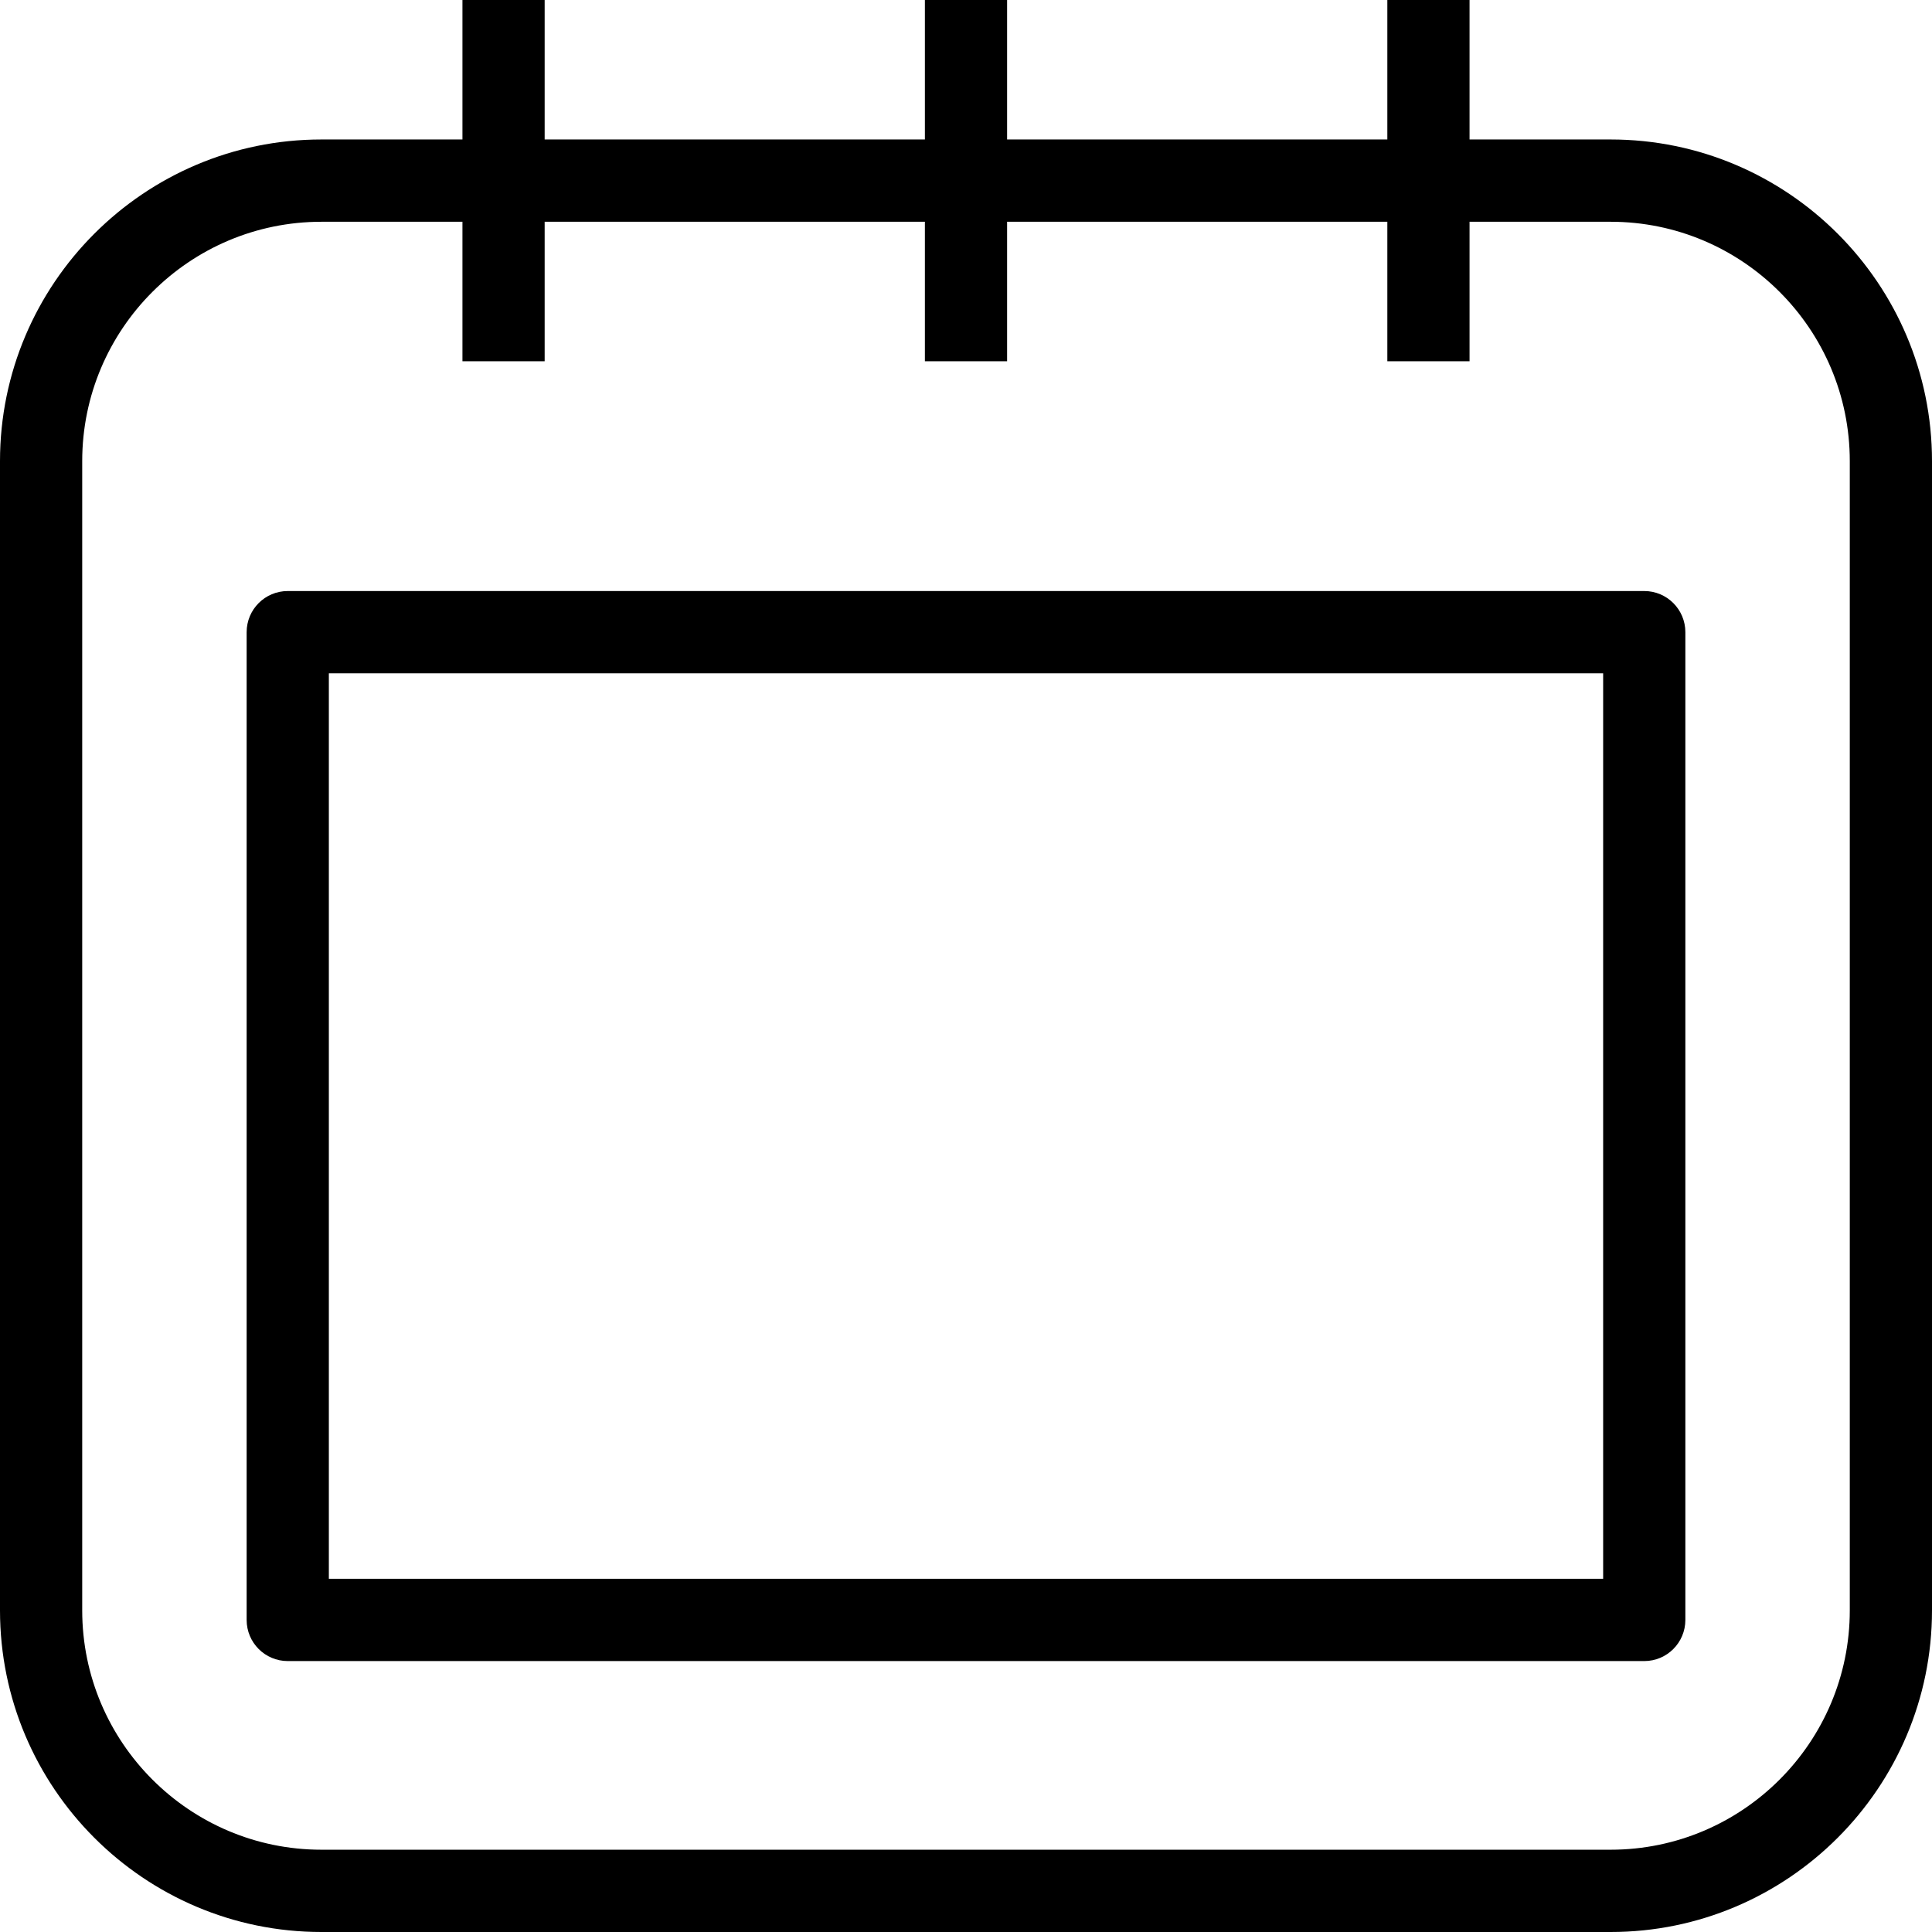
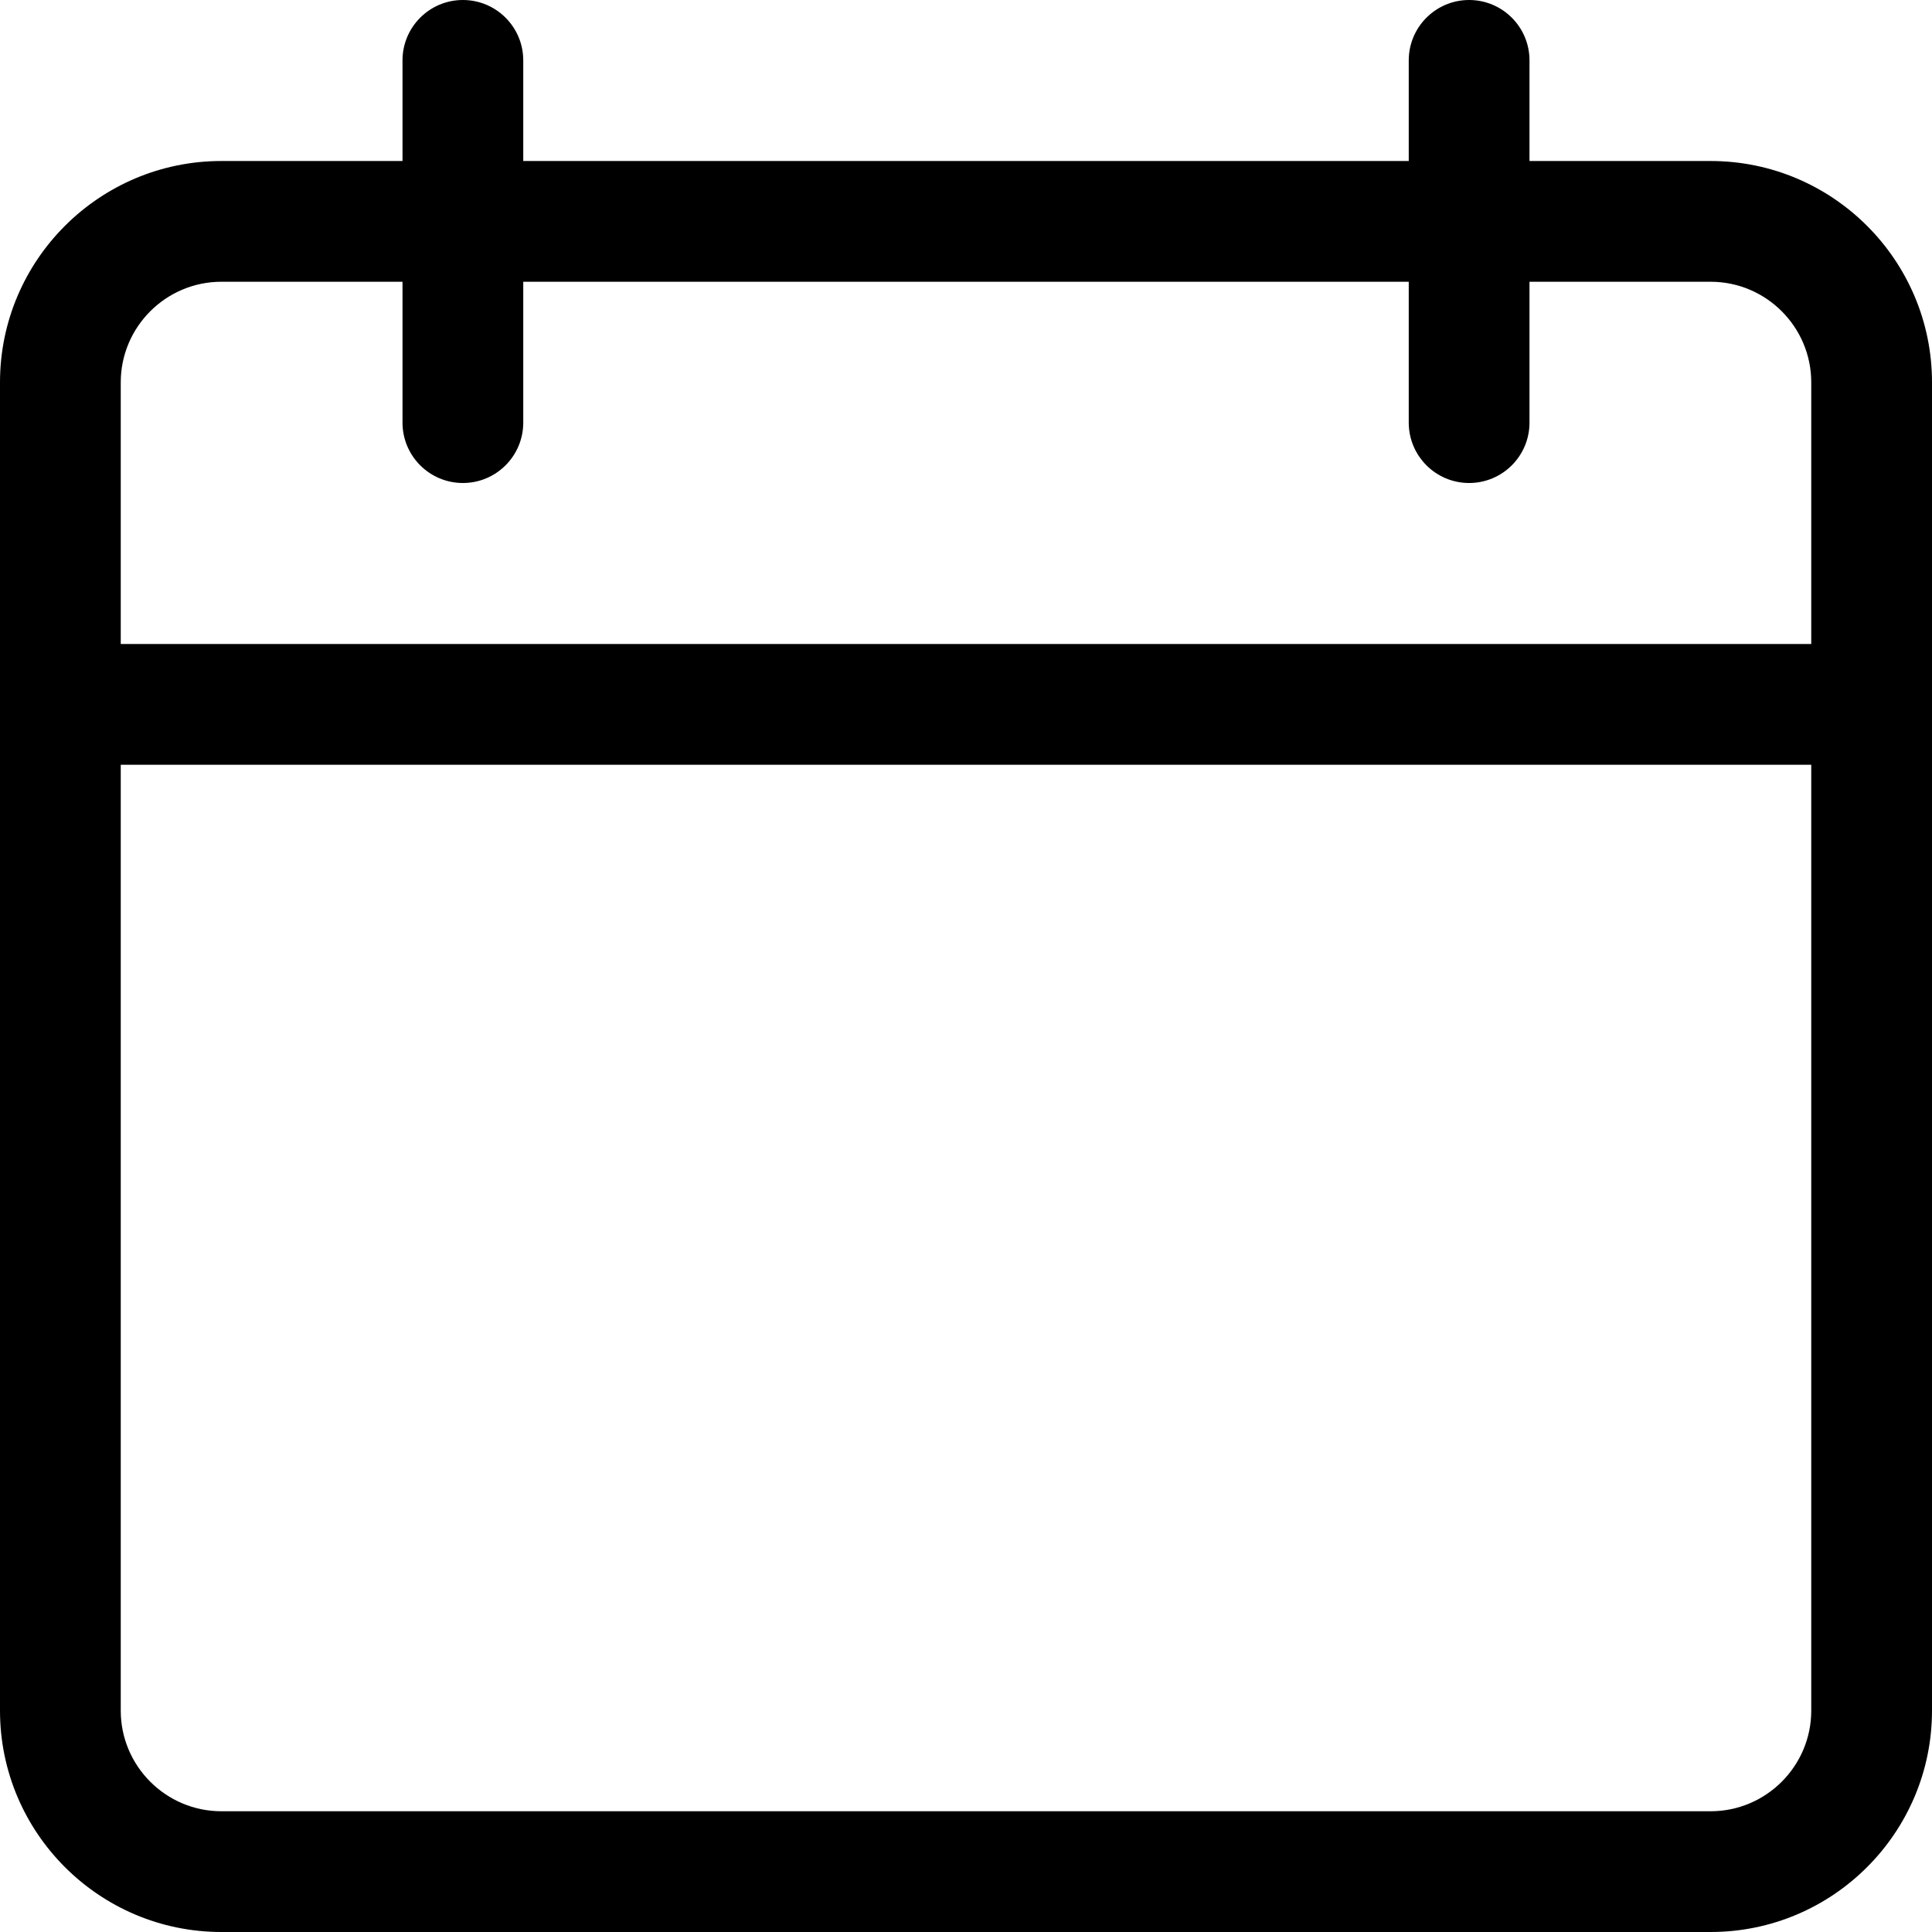
- <svg xmlns="http://www.w3.org/2000/svg" version="1.1" id="Capa_1" x="0px" y="0px" viewBox="0 0 490 490" style="enable-background:new 0 0 490 490;" xml:space="preserve">
-   <g>
-     <path d="M408.5,35.375h-35.788V0h-20.851v35.375h-96.436V0h-20.851v35.375h-96.436V0h-20.851v35.375H81.511   C36.561,35.375,0,71.973,0,116.951v291.473C0,453.408,36.561,490,81.511,490H408.5c44.939,0,81.5-36.592,81.5-81.577V116.951   C490,71.973,453.44,35.375,408.5,35.375z M469.149,408.423c0,33.475-27.203,60.707-60.648,60.707H81.511   c-33.445,0-60.66-27.232-60.66-60.707V116.951c0-33.474,27.215-60.706,60.66-60.706h35.776v35.374h20.851V56.244h96.436v35.374   h20.851V56.244h96.436v35.374h20.851V56.244H408.5c33.445,0,60.648,27.232,60.648,60.706V408.423z" />
-     <path d="M417.021,149.9H72.979c-5.762,0-10.425,4.673-10.425,10.435v250.515c0,5.762,4.663,10.435,10.425,10.435h344.043   c5.763,0,10.425-4.673,10.425-10.435V160.335C427.447,154.573,422.784,149.9,417.021,149.9z M406.596,400.415H83.404V170.769   h323.192V400.415z" />
-   </g>
-   <g>
- </g>
-   <g>
- </g>
-   <g>
- </g>
-   <g>
- </g>
-   <g>
- </g>
-   <g>
- </g>
-   <g>
- </g>
-   <g>
- </g>
-   <g>
- </g>
-   <g>
- </g>
-   <g>
- </g>
-   <g>
- </g>
-   <g>
- </g>
-   <g>
- </g>
-   <g>
- </g>
+ <svg xmlns="http://www.w3.org/2000/svg" height="512pt" viewBox="0 0 512 512" width="512pt">
+   <path d="m453.332 512h-394.664c-32.363 0-58.668-26.305-58.668-58.668v-352c0-32.363 26.305-58.664 58.668-58.664h394.664c32.363 0 58.668 26.301 58.668 58.664v352c0 32.363-26.305 58.668-58.668 58.668zm-394.664-437.332c-14.699 0-26.668 11.965-26.668 26.664v352c0 14.699 11.969 26.668 26.668 26.668h394.664c14.699 0 26.668-11.969 26.668-26.668v-352c0-14.699-11.969-26.664-26.668-26.664zm0 0" />
+   <path d="m496 202.668h-480c-8.832 0-16-7.168-16-16s7.168-16 16-16h480c8.832 0 16 7.168 16 16s-7.168 16-16 16zm0 0" />
+   <path d="m122.668 128c-8.832 0-16-7.168-16-16v-96c0-8.832 7.168-16 16-16s16 7.168 16 16v96c0 8.832-7.168 16-16 16zm0 0" />
+   <path d="m389.332 128c-8.832 0-16-7.168-16-16v-96c0-8.832 7.168-16 16-16s16 7.168 16 16v96c0 8.832-7.168 16-16 16zm0 0" />
</svg>
